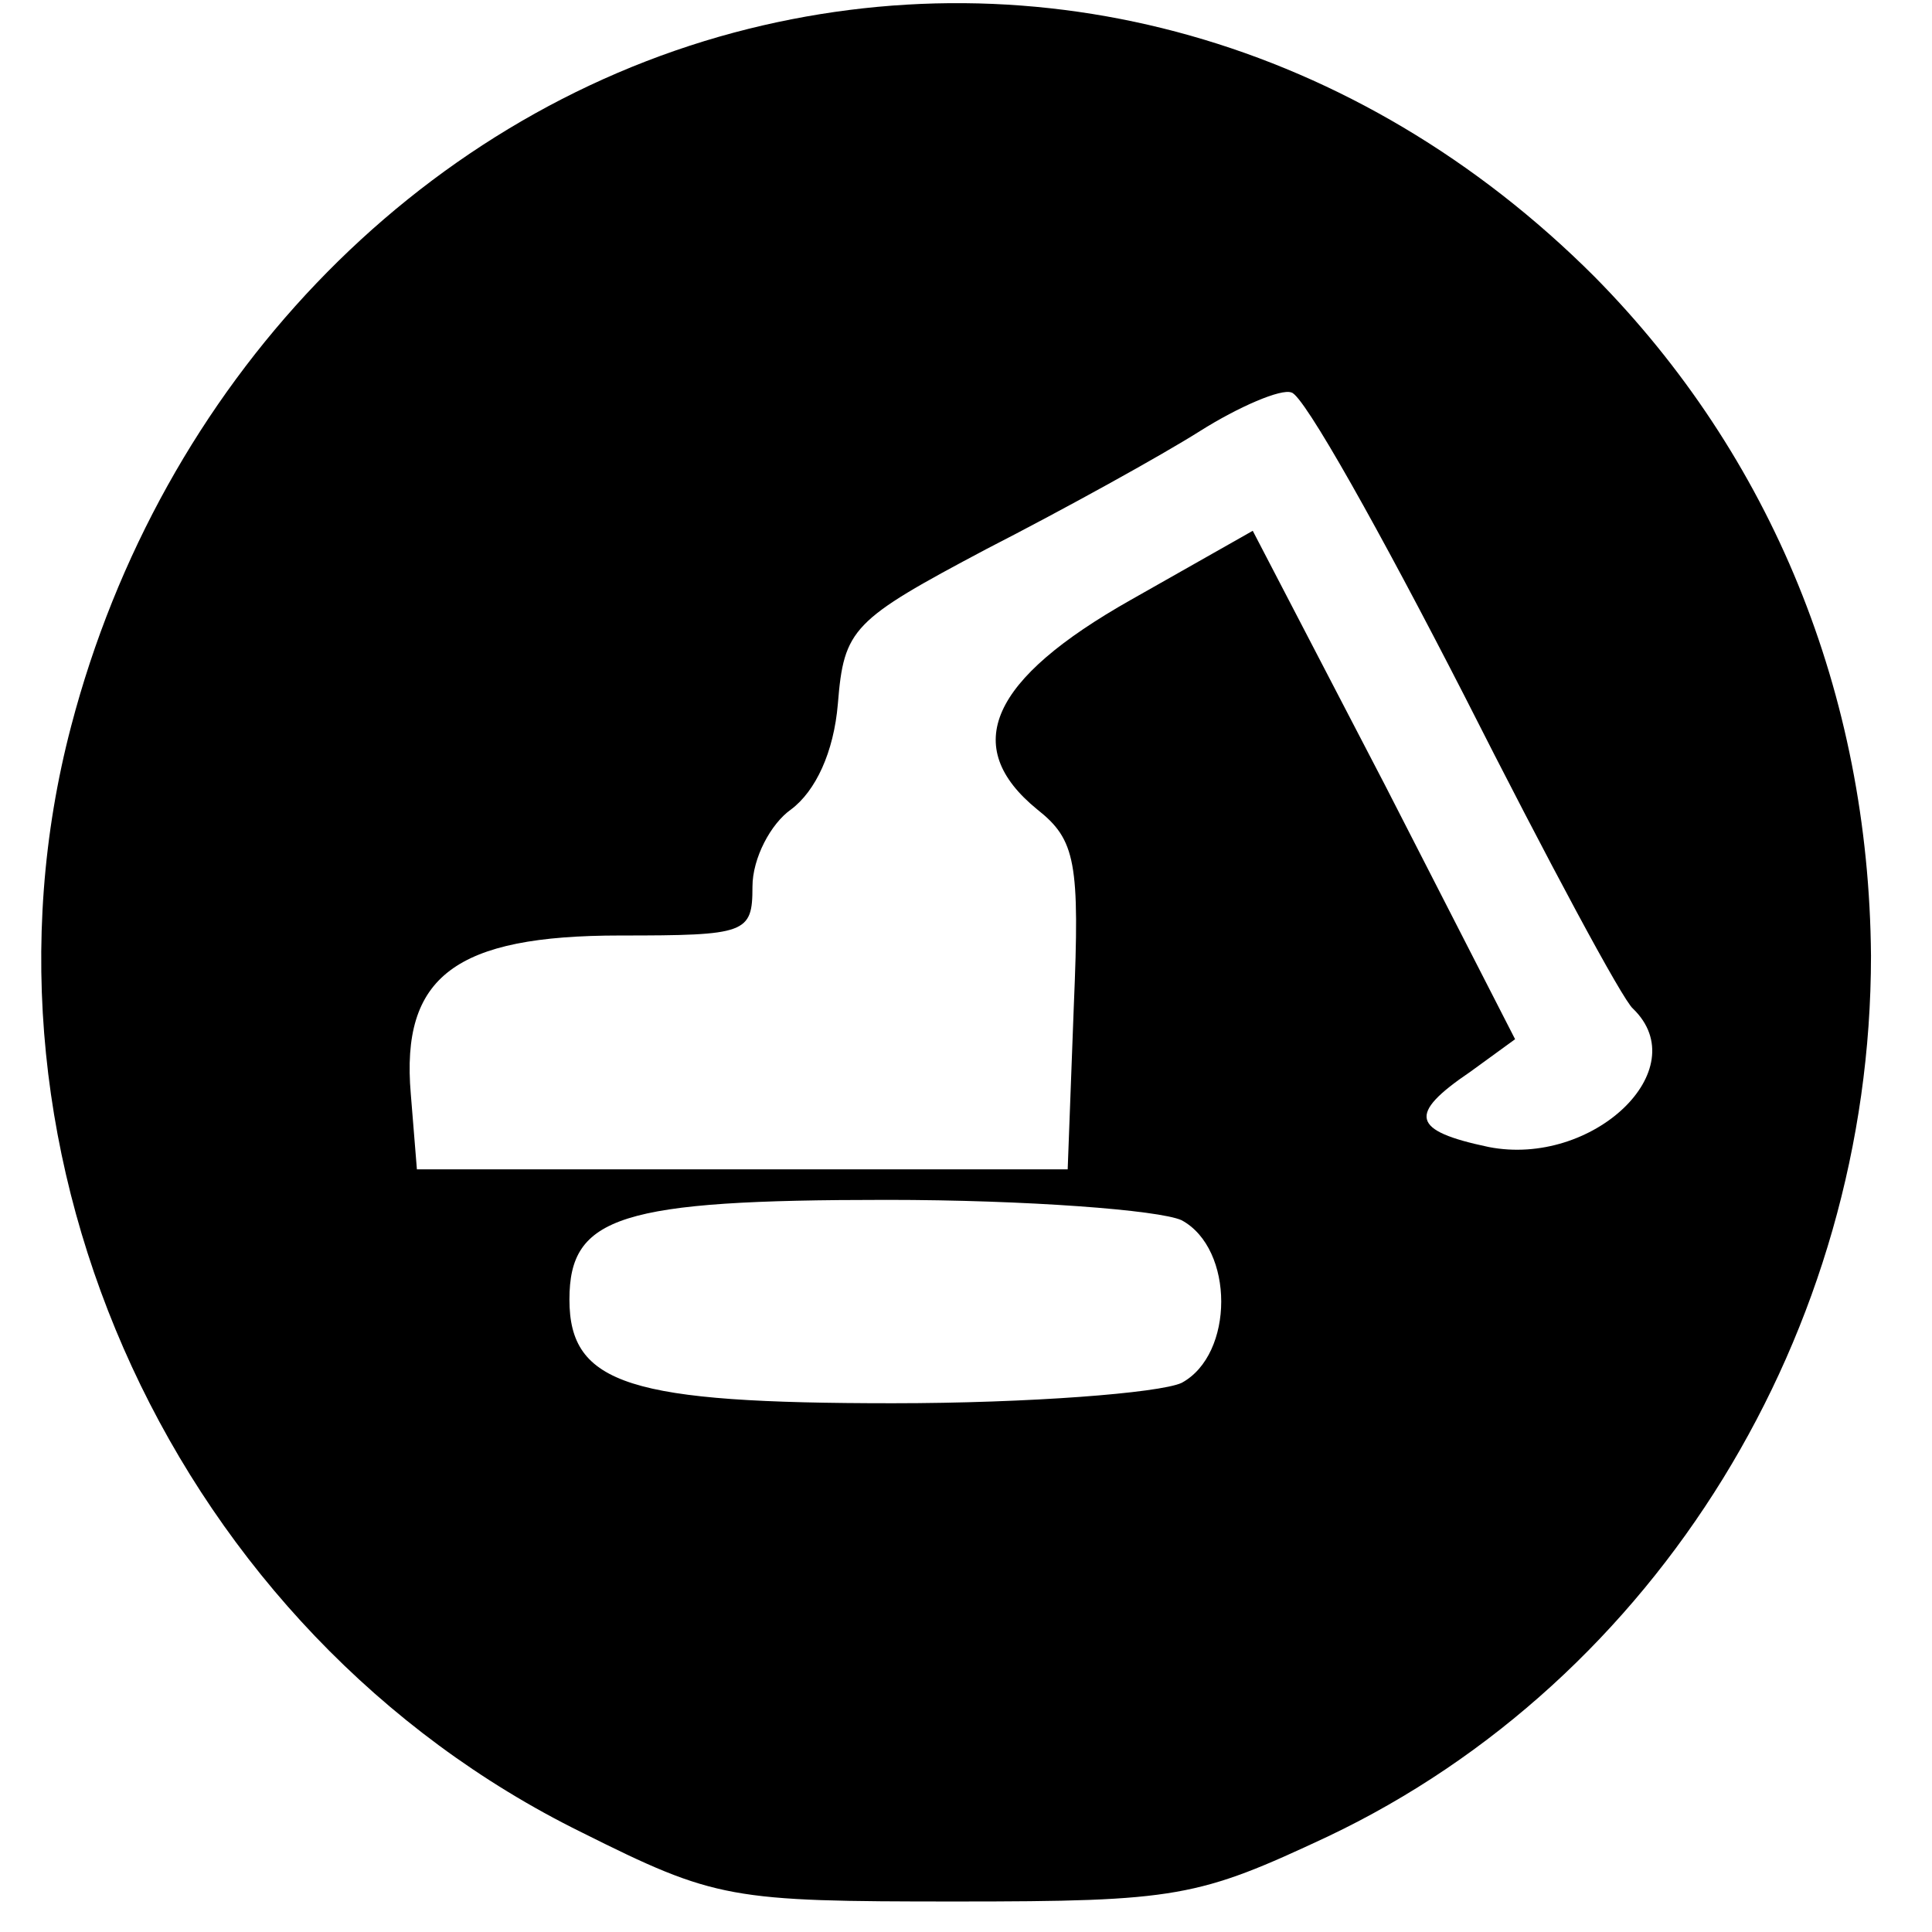
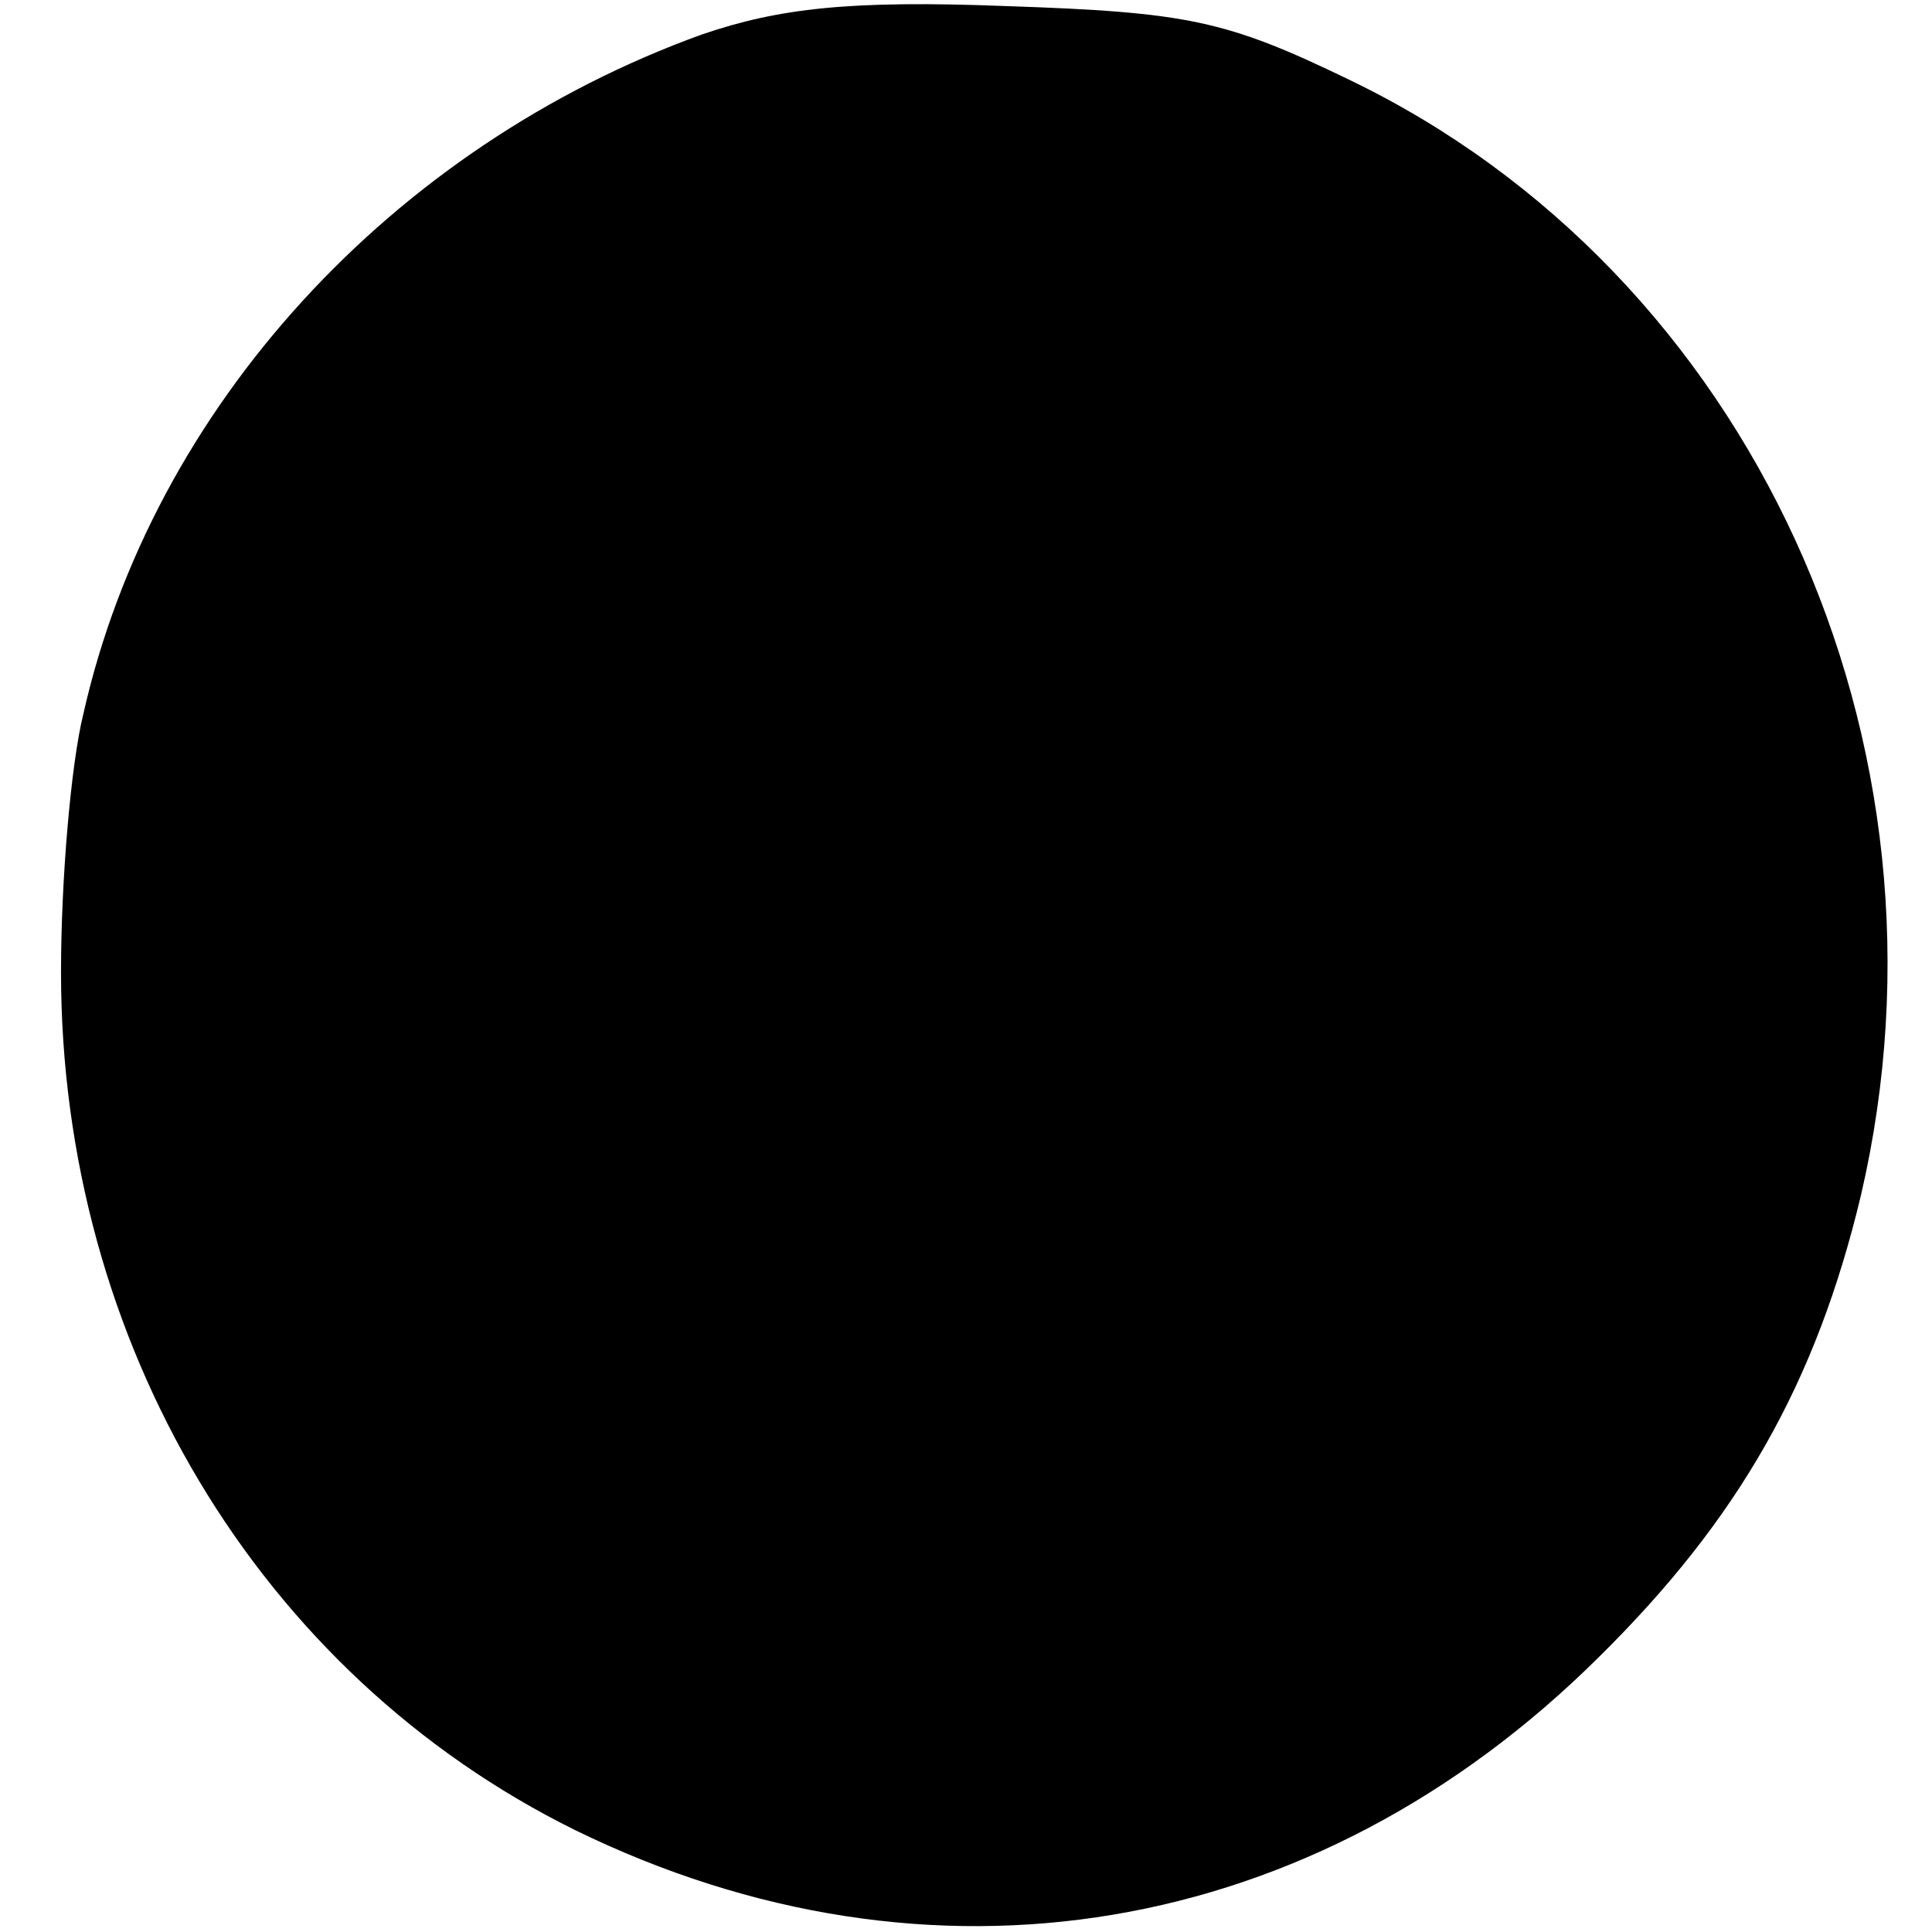
<svg xmlns="http://www.w3.org/2000/svg" version="1.0" width="95pt" height="95pt" viewBox="0 0 95 95" preserveAspectRatio="xMidYMid meet">
  <g transform="translate(0,95) scale(0.1,-0.1)" fill="#000000" stroke="none">
-     <path d="M361 934 c-157 -42 -282 -173 -326 -341 -56 -213 52 -446 251 -544 66 -33 73 -34 184 -34 109 0 119 2 183 32 162 77 267 248 267 433 -1 129 -49 246 -136 334 -116 116 -273 160 -423 120z m359 -326 c41 -81 78 -150 83 -154 31 -30 -20 -78 -71 -68 -38 8 -40 16 -9 37 l22 16 -64 125 -65 125 -60 -34 c-69 -39 -84 -72 -46 -103 19 -15 21 -26 18 -97 l-3 -80 -160 0 -160 0 -3 37 c-5 58 22 78 103 78 62 0 65 1 65 24 0 14 9 31 19 38 12 9 21 28 23 52 3 37 7 41 73 76 39 20 86 46 105 58 19 12 40 21 45 19 6 -1 44 -69 85 -149z m-139 -258 c26 -14 26 -66 0 -80 -11 -5 -75 -10 -142 -10 -129 0 -159 9 -159 51 0 41 25 49 156 49 69 0 134 -5 145 -10z" />
+     <path d="M345 933 c-152 -55 -270 -183 -304 -334 -6 -24 -11 -81 -11 -127 0 -182 97 -345 253 -422 174 -85 363 -54 503 85 69 68 107 135 129 227 52 223 -54 454 -252 549 -60 29 -79 33 -168 36 -77 3 -112 -1 -150 -14z" />
  </g>
</svg>
